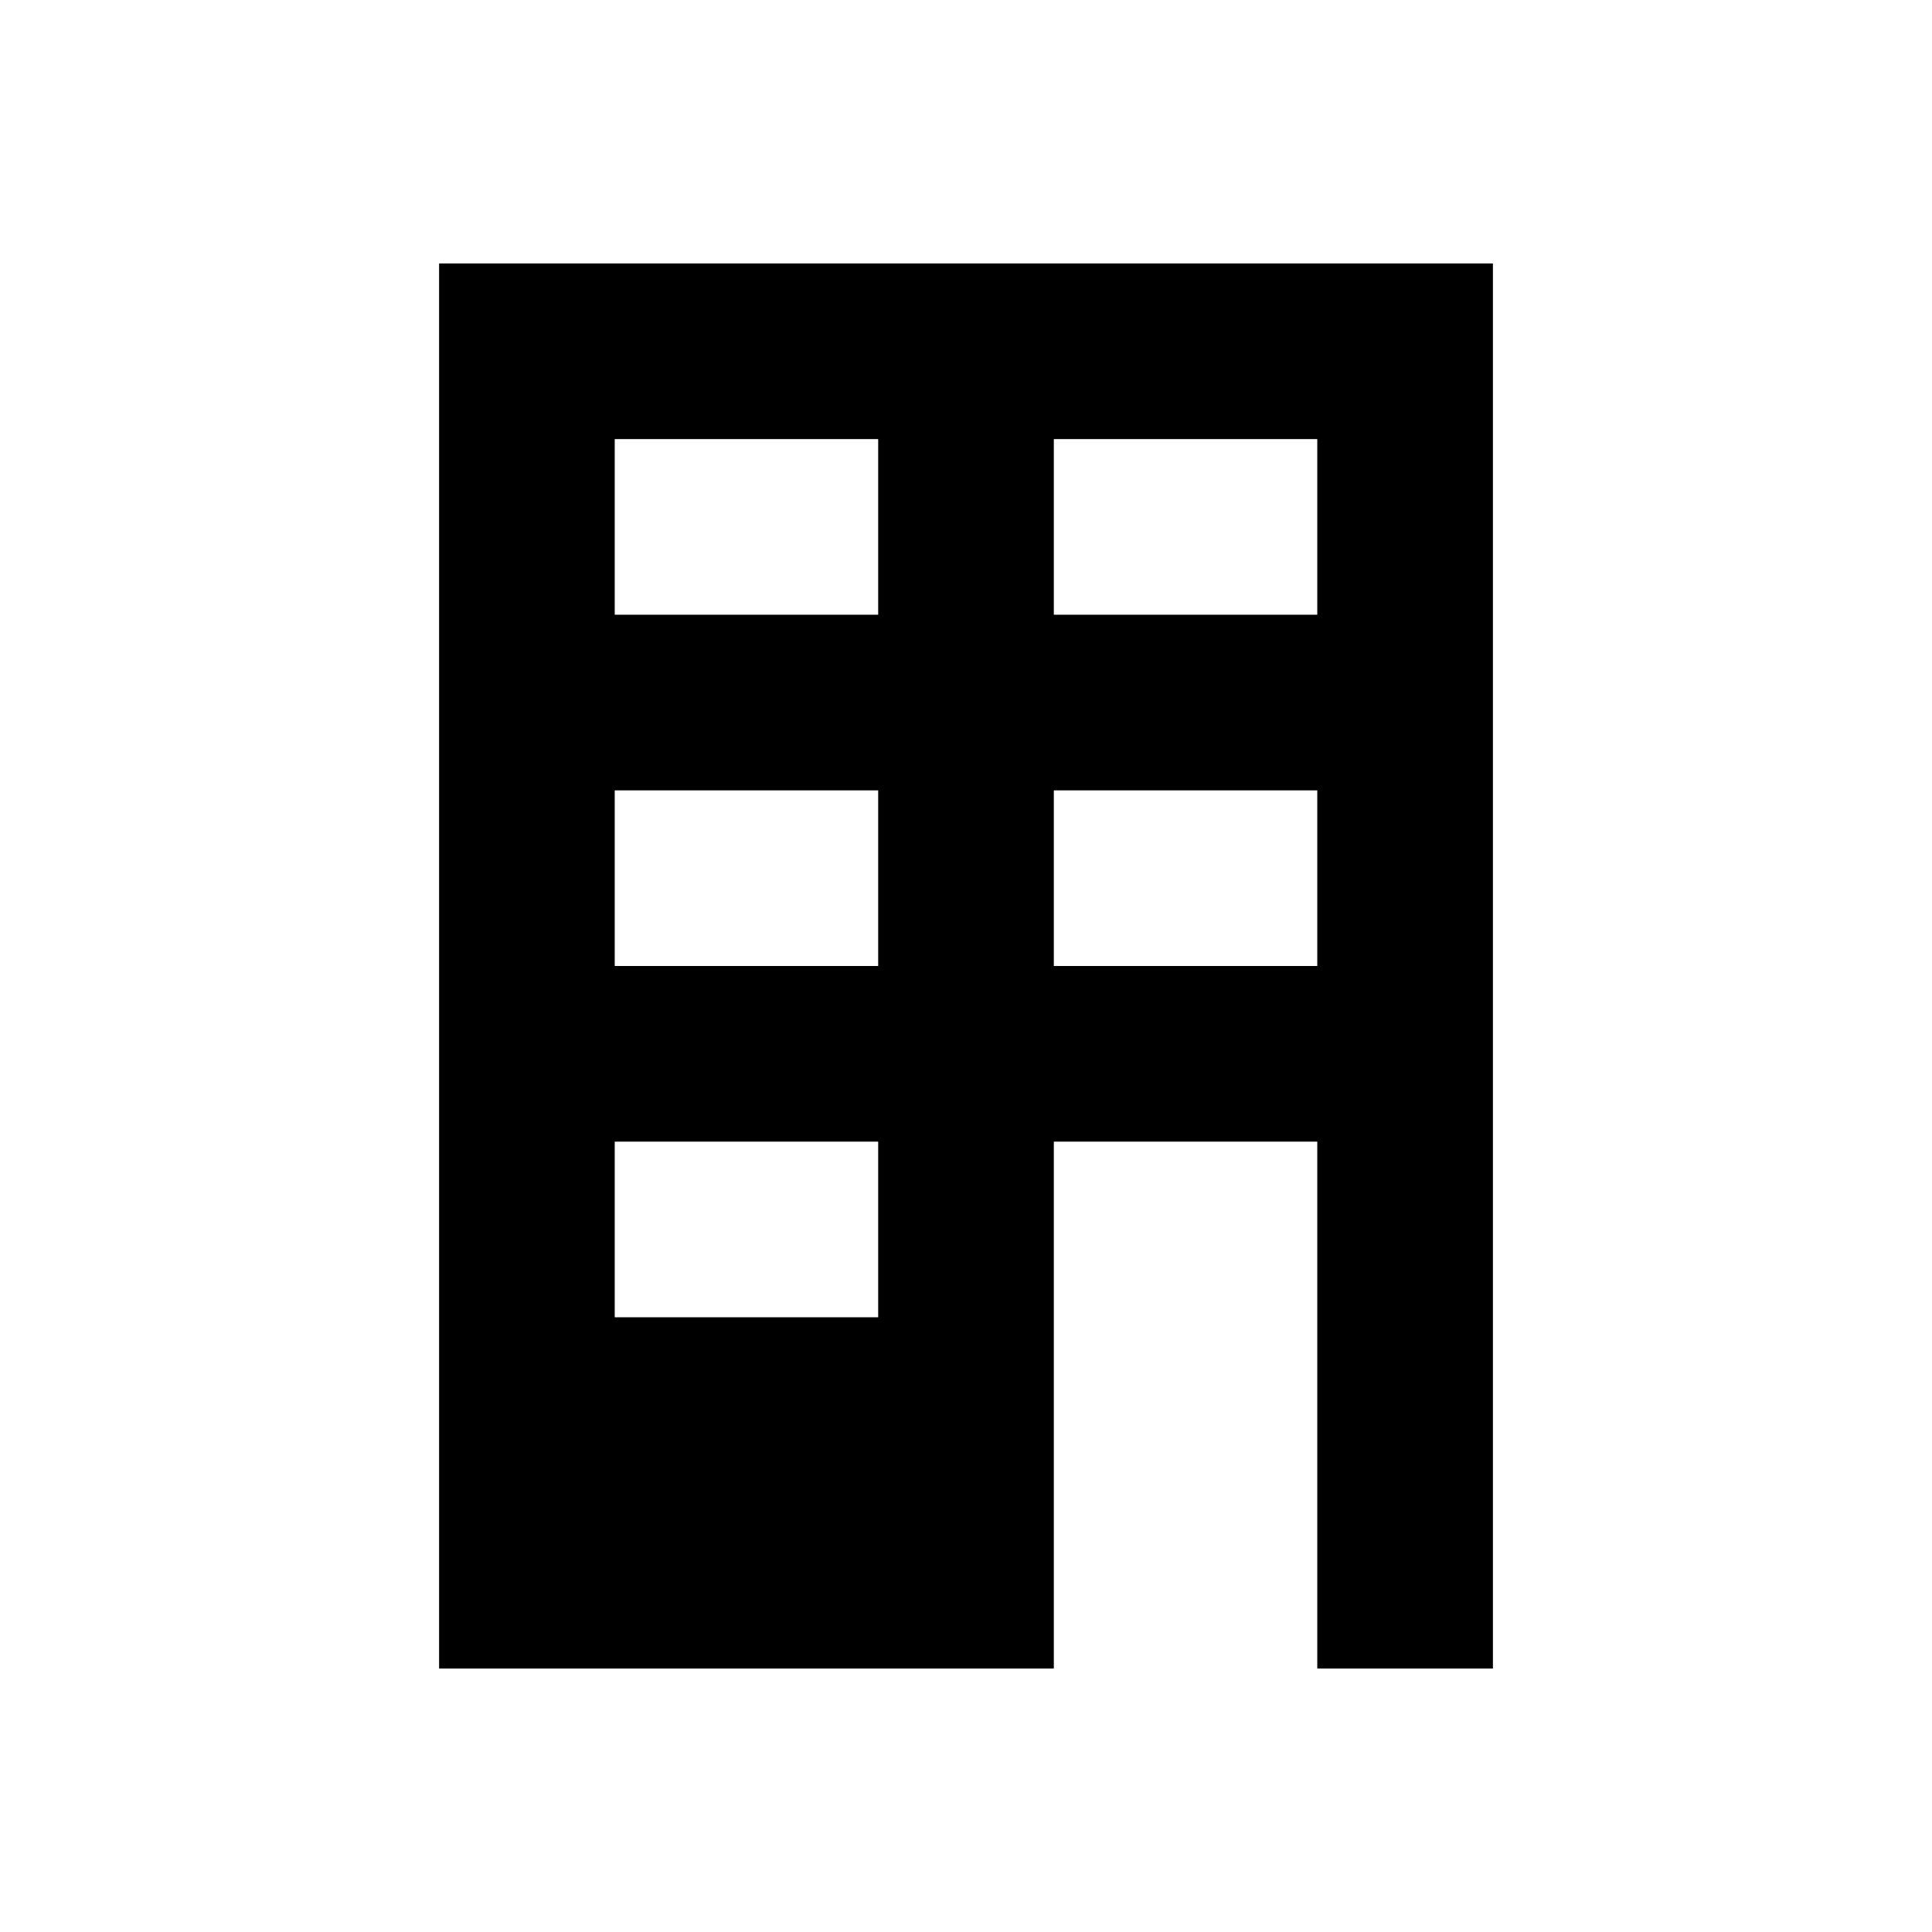
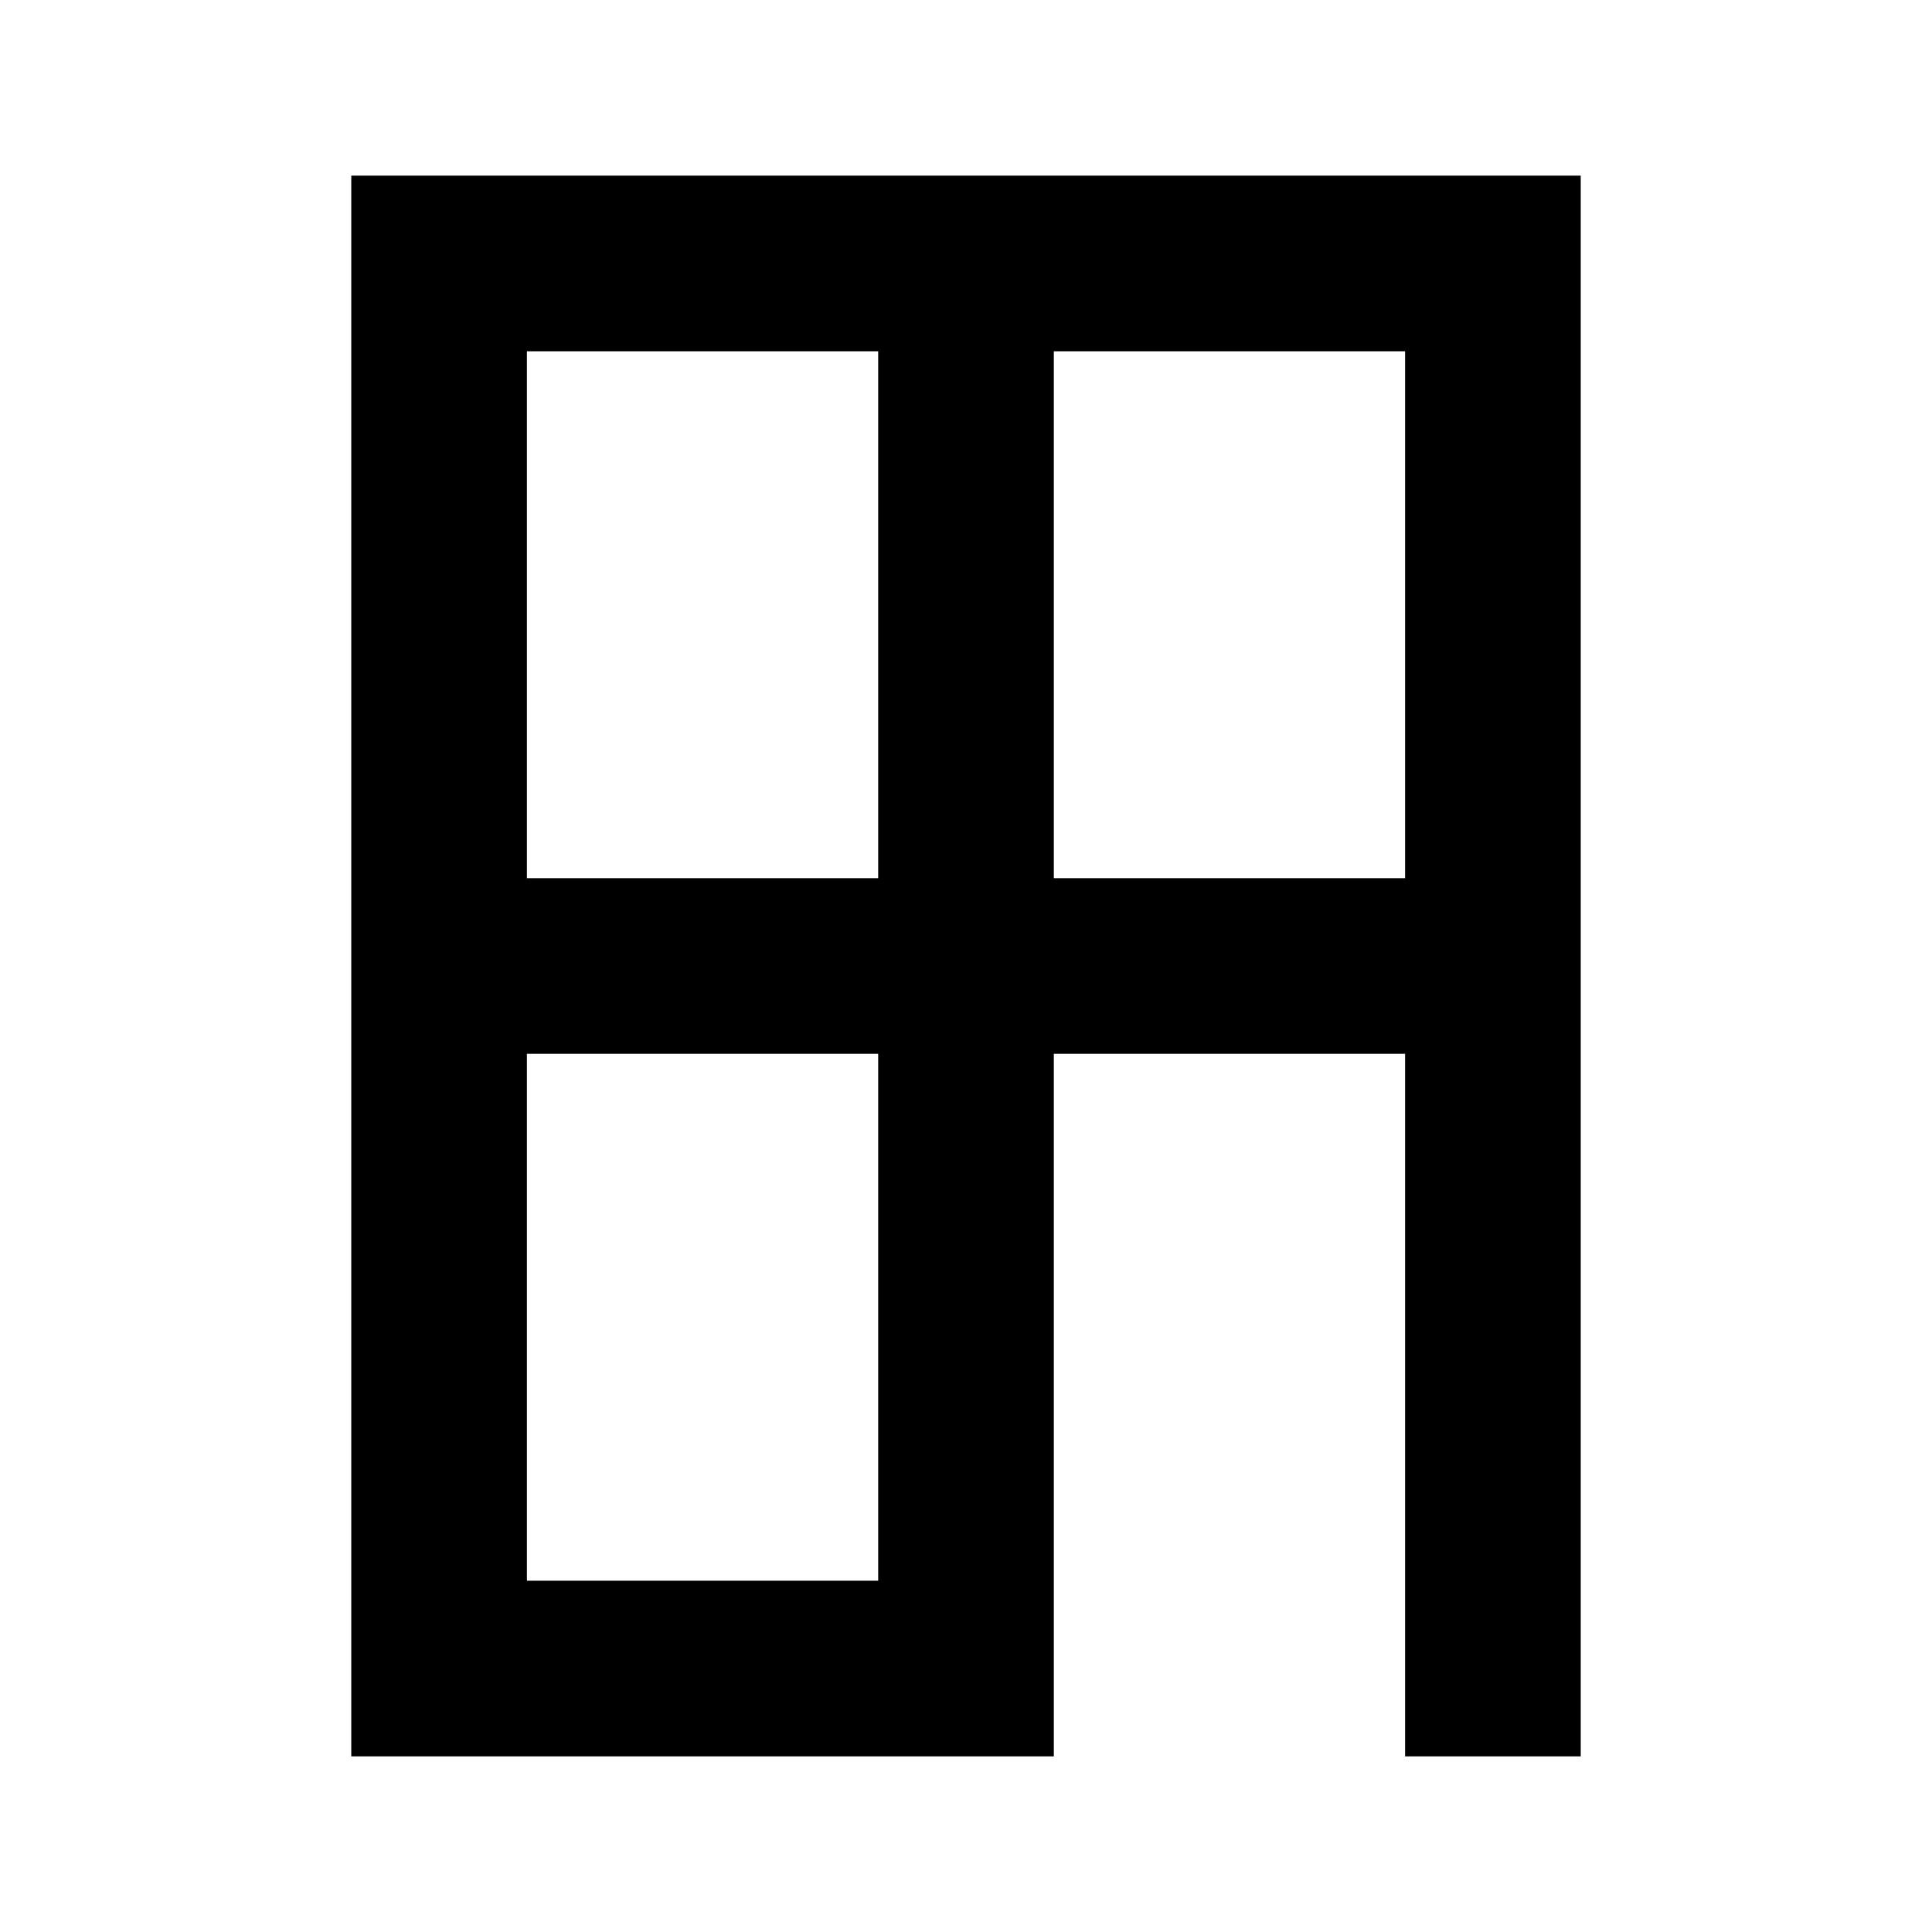
<svg xmlns="http://www.w3.org/2000/svg" id="Layer_1" data-name="Layer 1" width="11" height="11" viewBox="0 0 11 11">
-   <path d="M2.5,1.5v8H6v-3H7.5v3h1v-8h-6ZM5,7.5H3.5v-1H5v1Zm0-2H3.5v-1H5v1Zm0-2H3.5v-1H5v1Zm2.5,2H6v-1H7.5v1Zm0-2H6v-1H7.5v1Z" />
+   <path d="M2,1v9H6V6H8v4H9V1H2ZM5,9H3V6H5V9ZM5,5H3V2H5V5ZM8,5H6V2H8V5Z" />
</svg>
